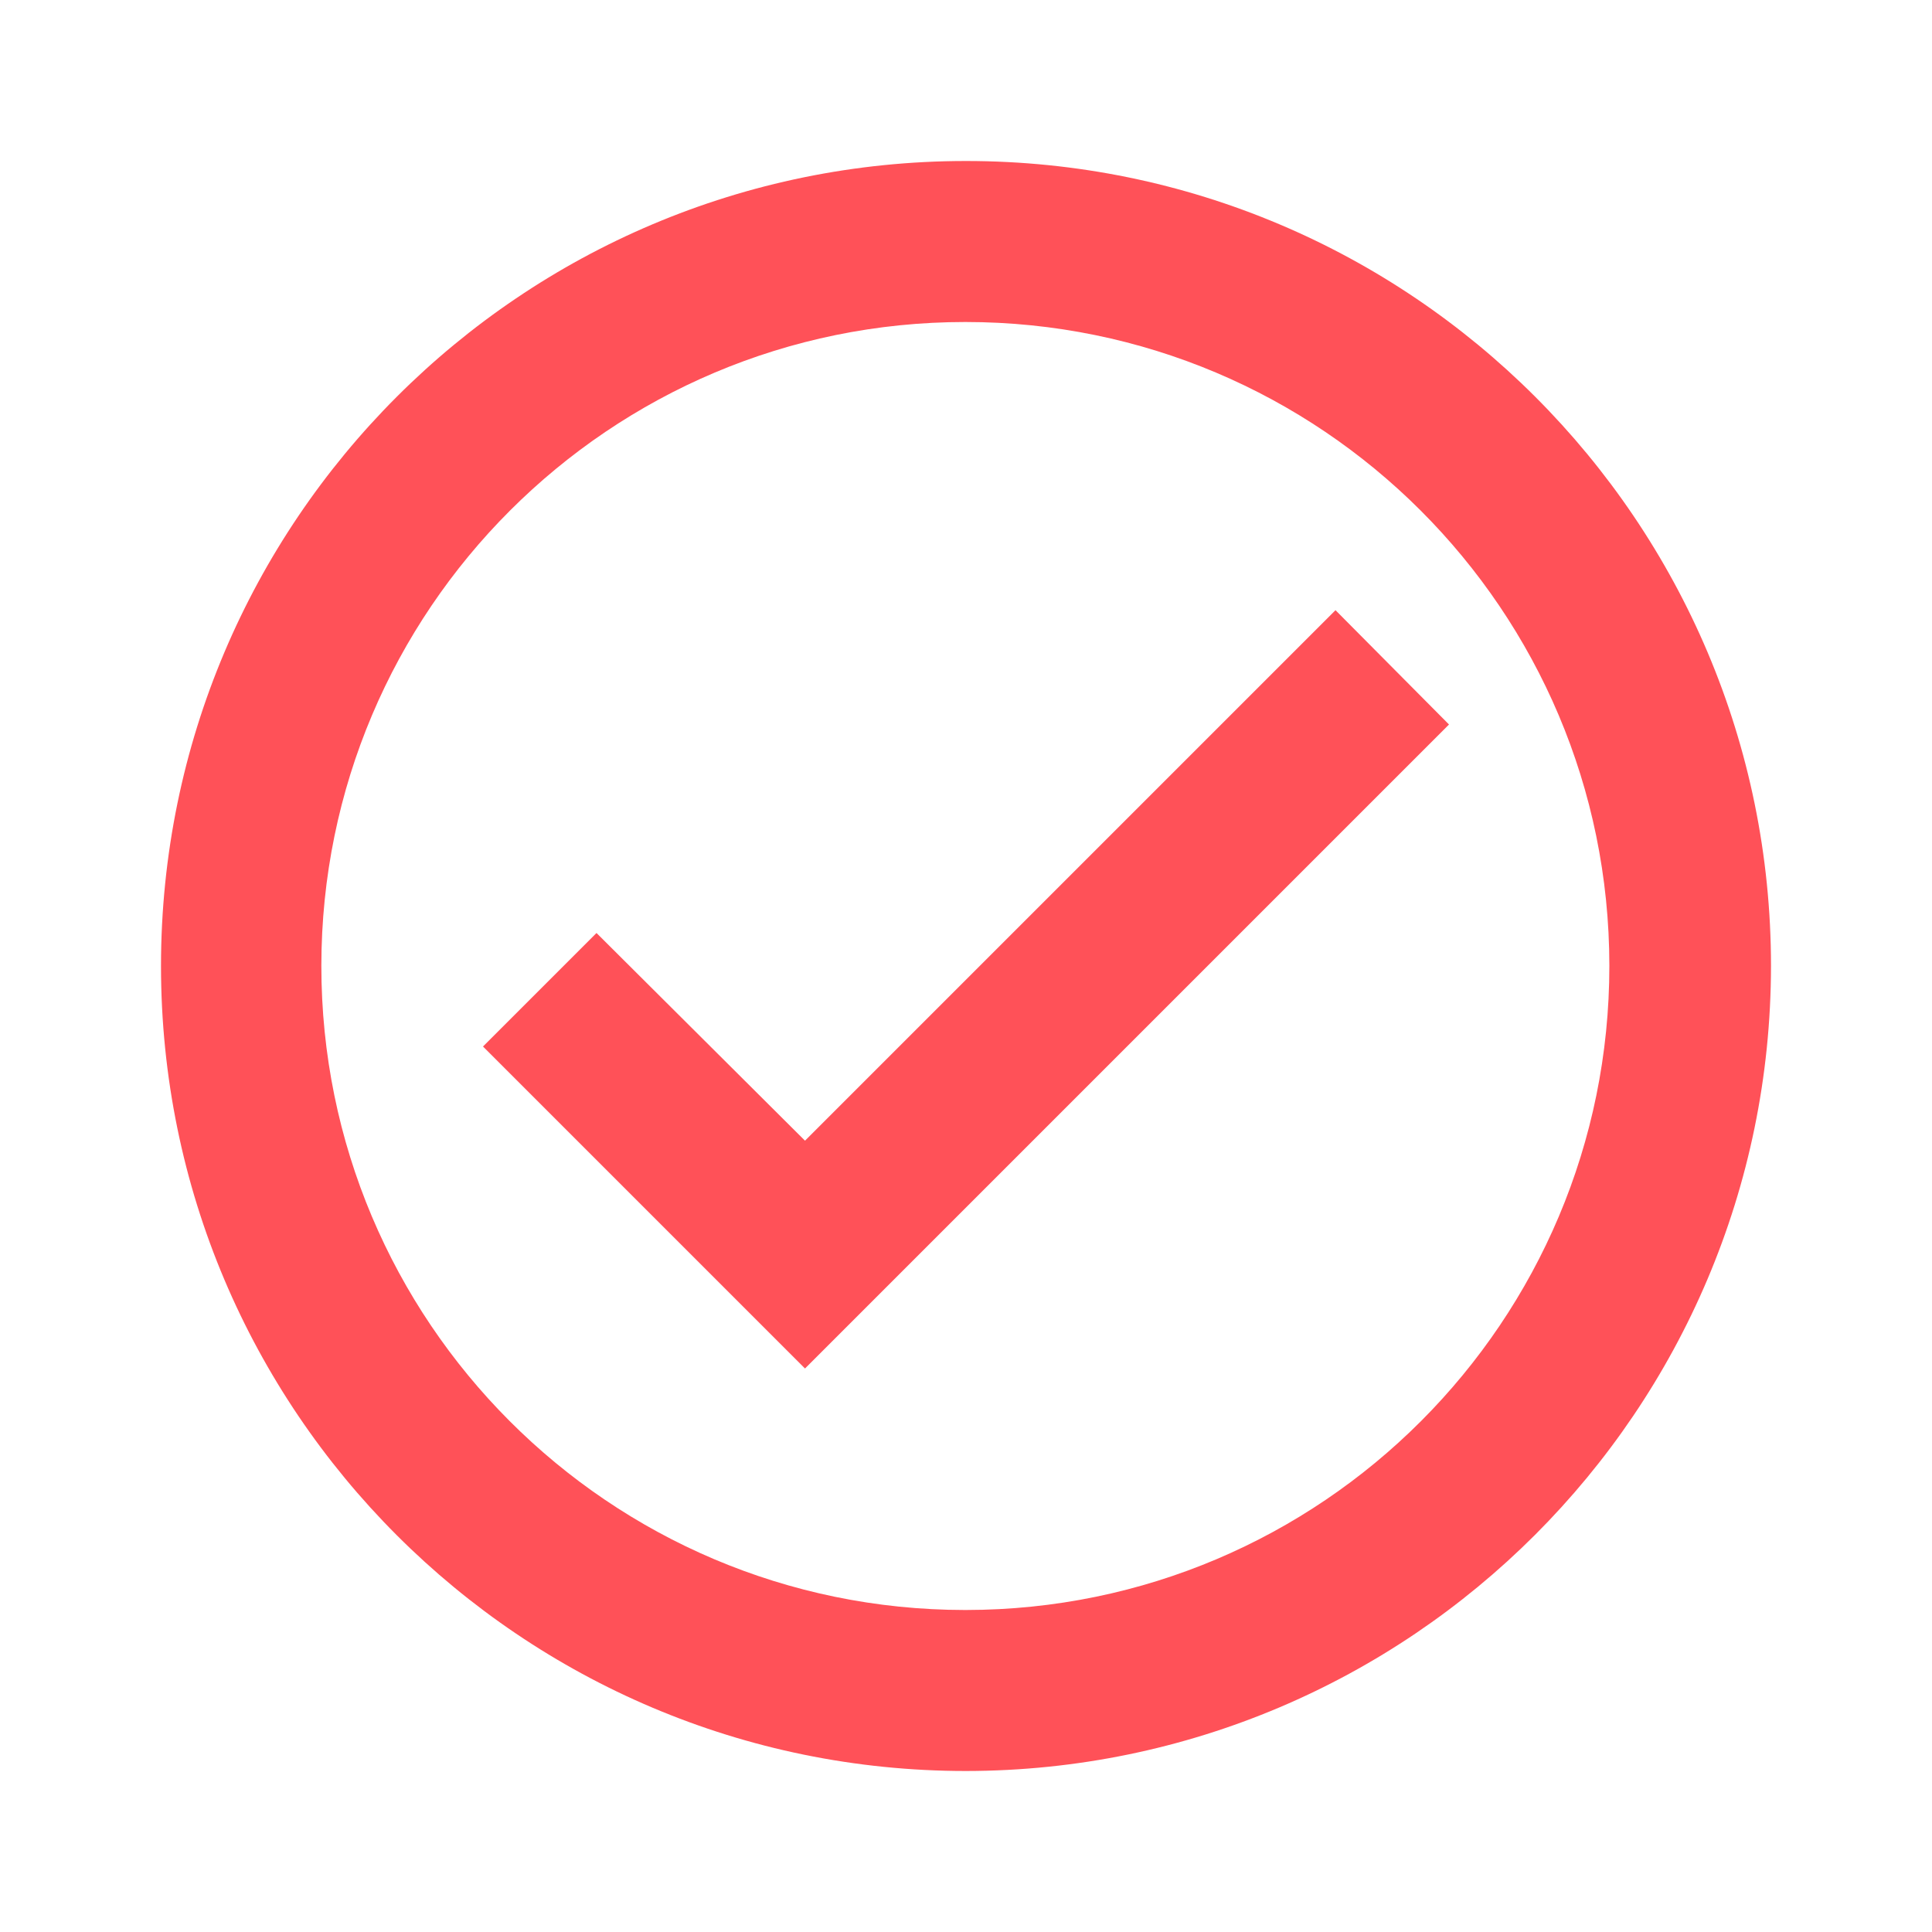
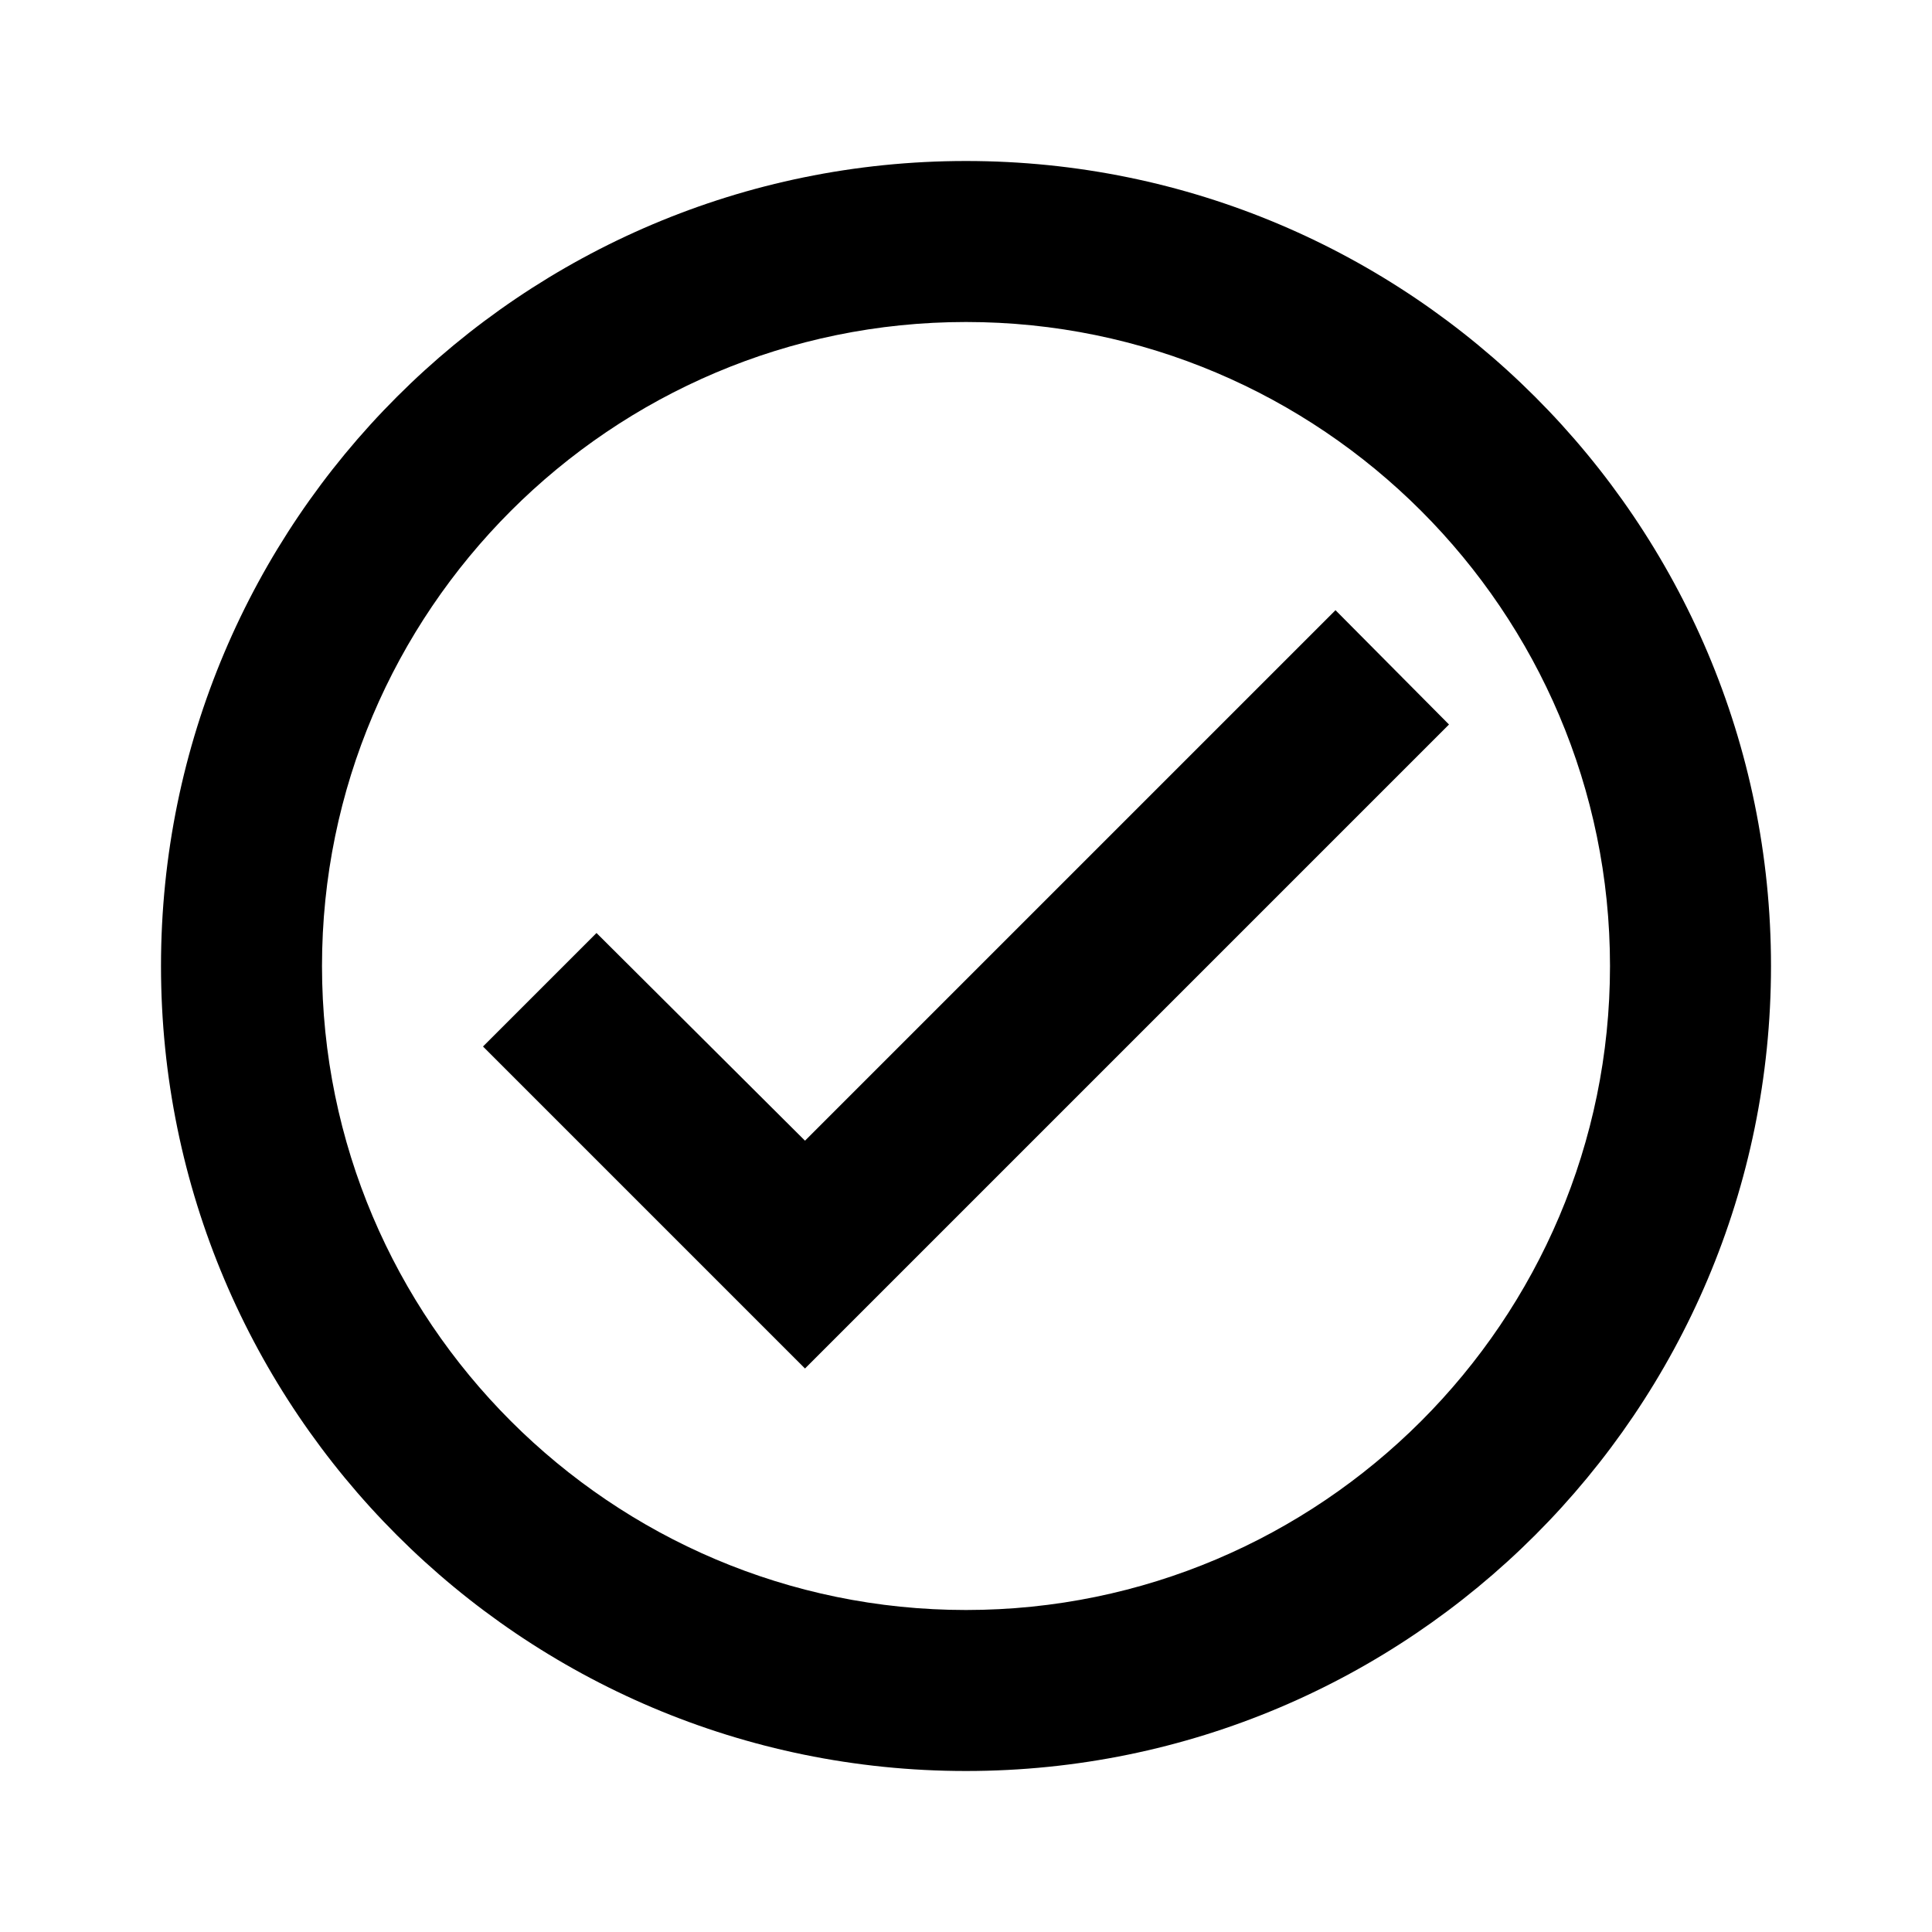
<svg xmlns="http://www.w3.org/2000/svg" width="24" height="24" viewBox="0 0 24 24" fill="none">
-   <path d="M12 22C6.477 22 2 17.523 2 12C2 6.477 6.477 2 12 2C17.523 2 22 6.477 22 12C21.994 17.52 17.52 21.994 12 22ZM11.984 20H12C16.417 19.996 19.994 16.413 19.992 11.996C19.99 7.579 16.409 4 11.992 4C7.575 4 3.994 7.579 3.992 11.996C3.99 16.413 7.567 19.996 11.984 20ZM10 17L6 13L7.41 11.59L10 14.17L16.59 7.58L18 9L10 17Z" fill="#FF5158" />
+   <path d="M12 2C6.48 2 2 6.48 2 12C2 17.52 6.48 22 12 22C17.52 22 22 17.52 22 12C22 6.48 17.52 2 12 2ZM12 20C7.59 20 4 16.41 4 12C4 7.59 7.59 4 12 4C16.41 4 20 7.59 20 12C20 16.41 16.41 20 12 20ZM16.59 7.58L10 14.17L7.41 11.59L6 13L10 17L18 9L16.59 7.58Z" fill="black" />
</svg>
